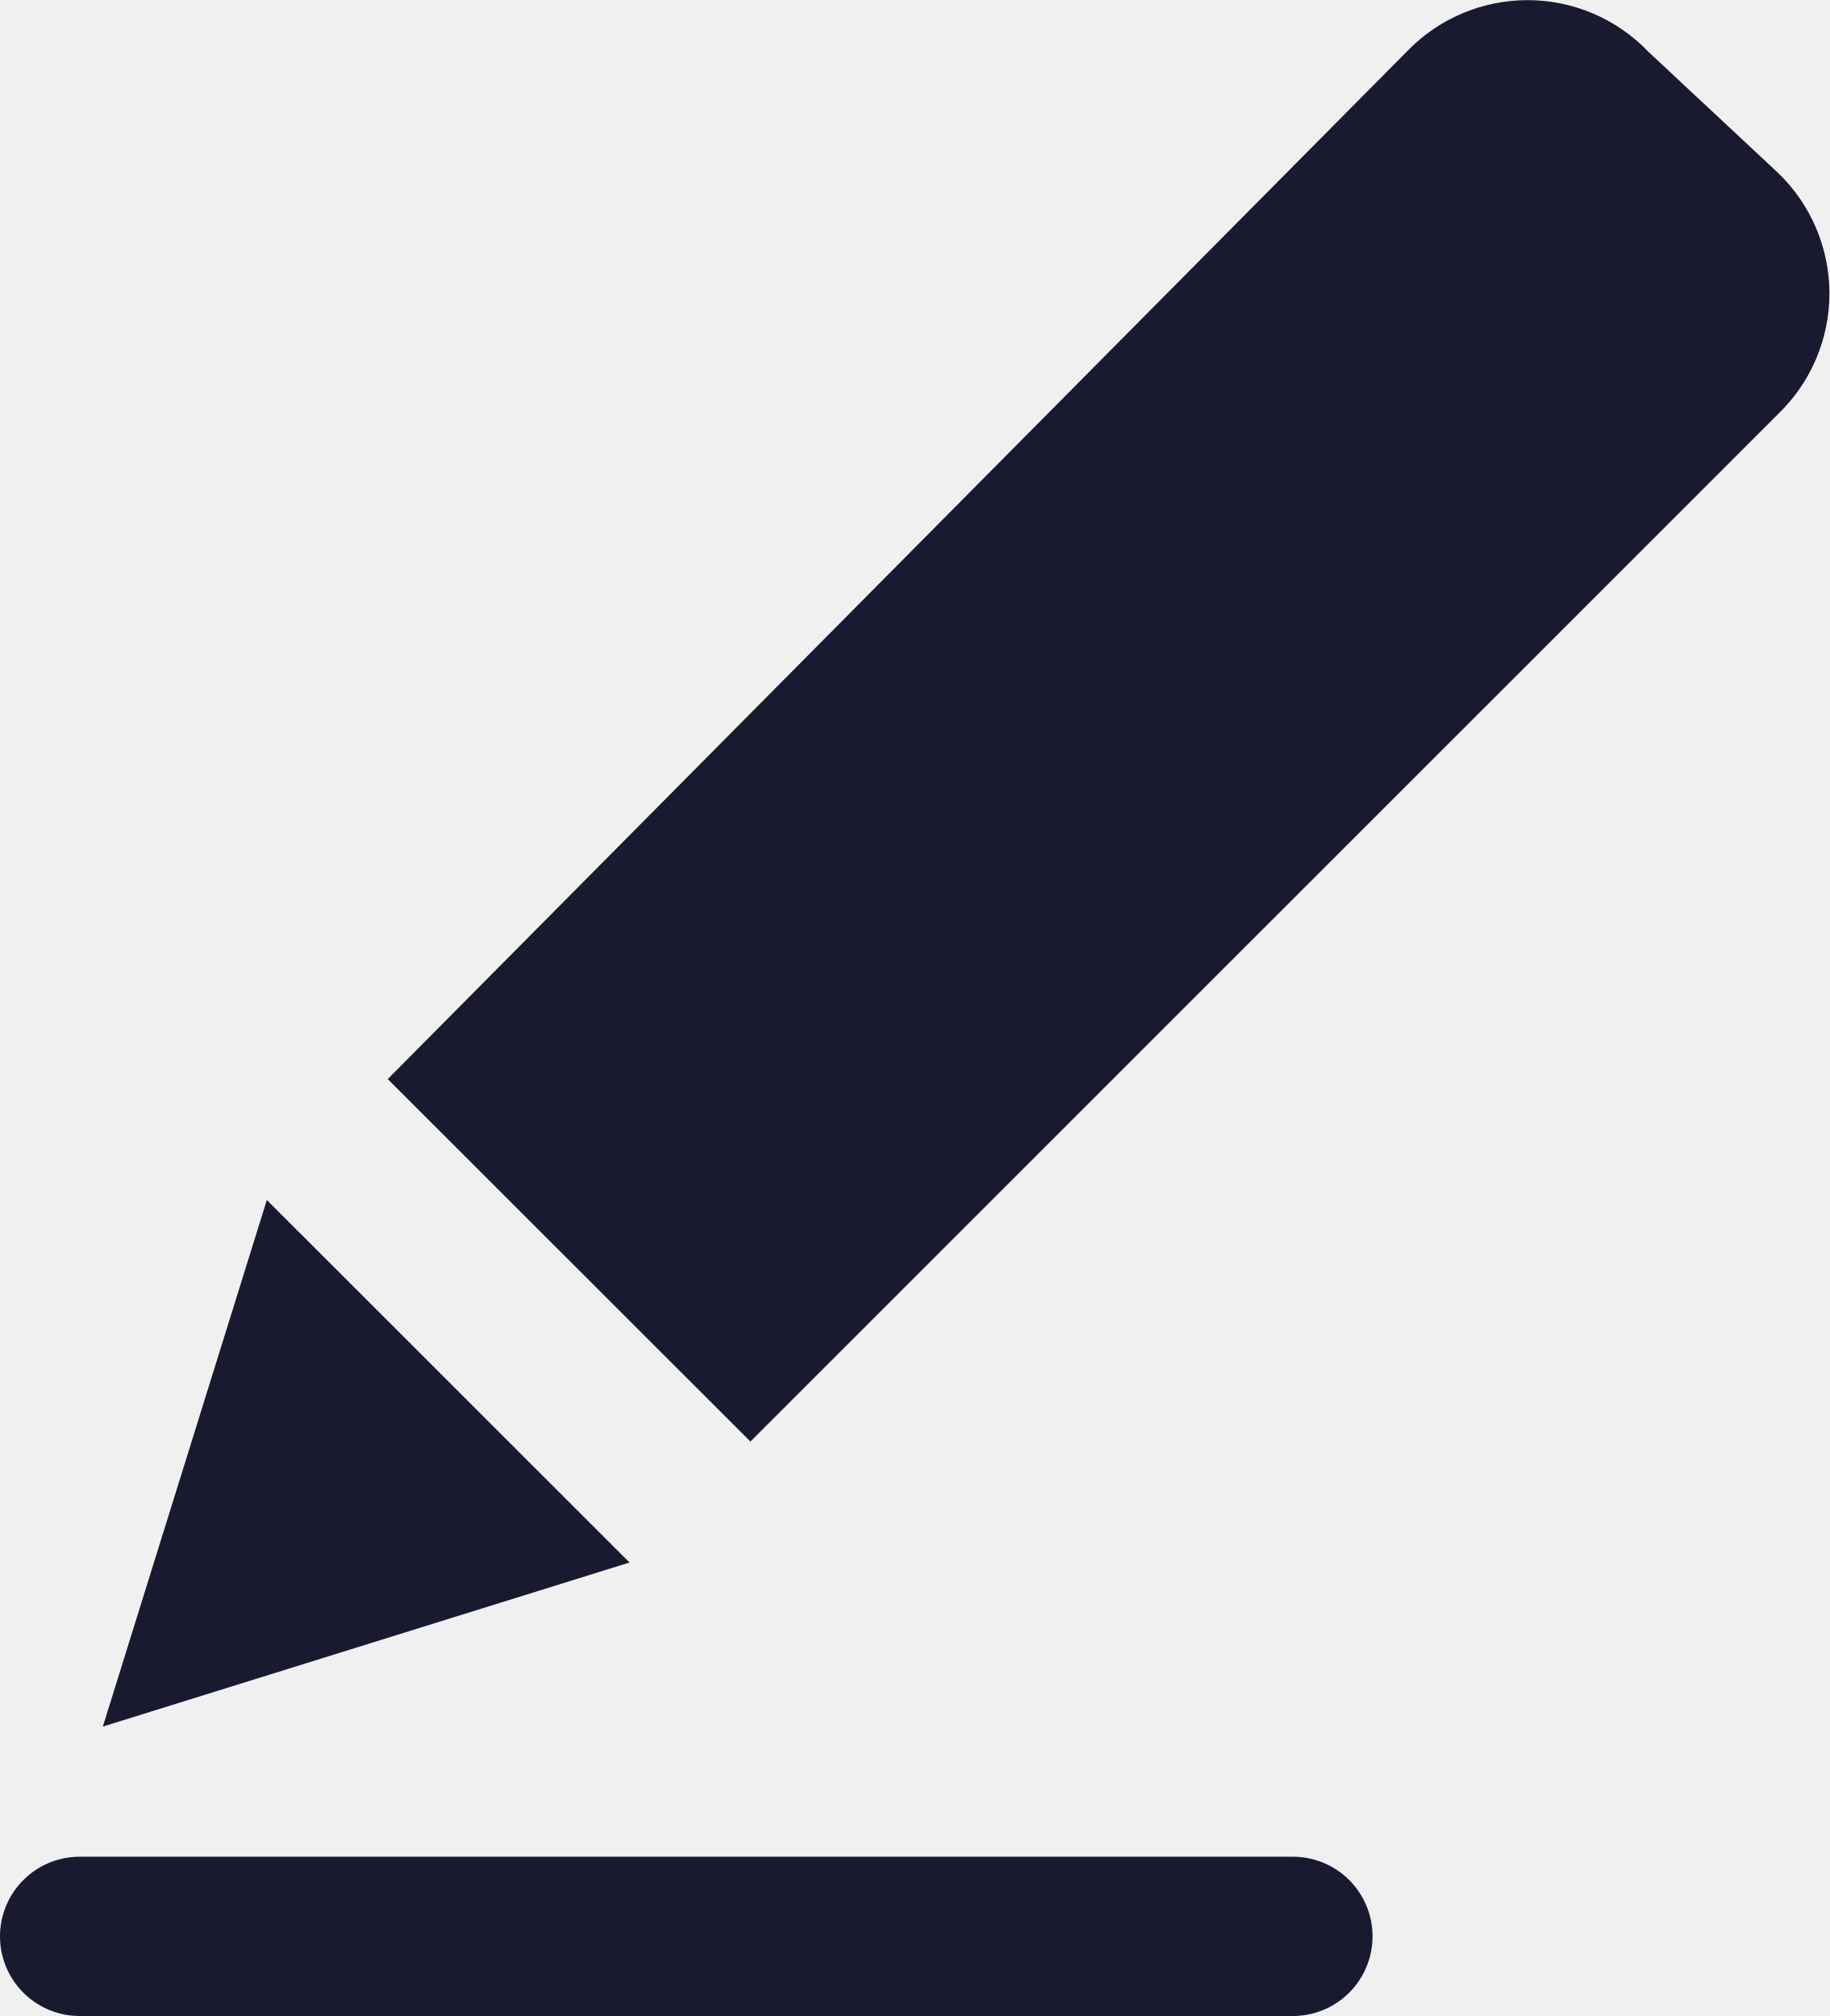
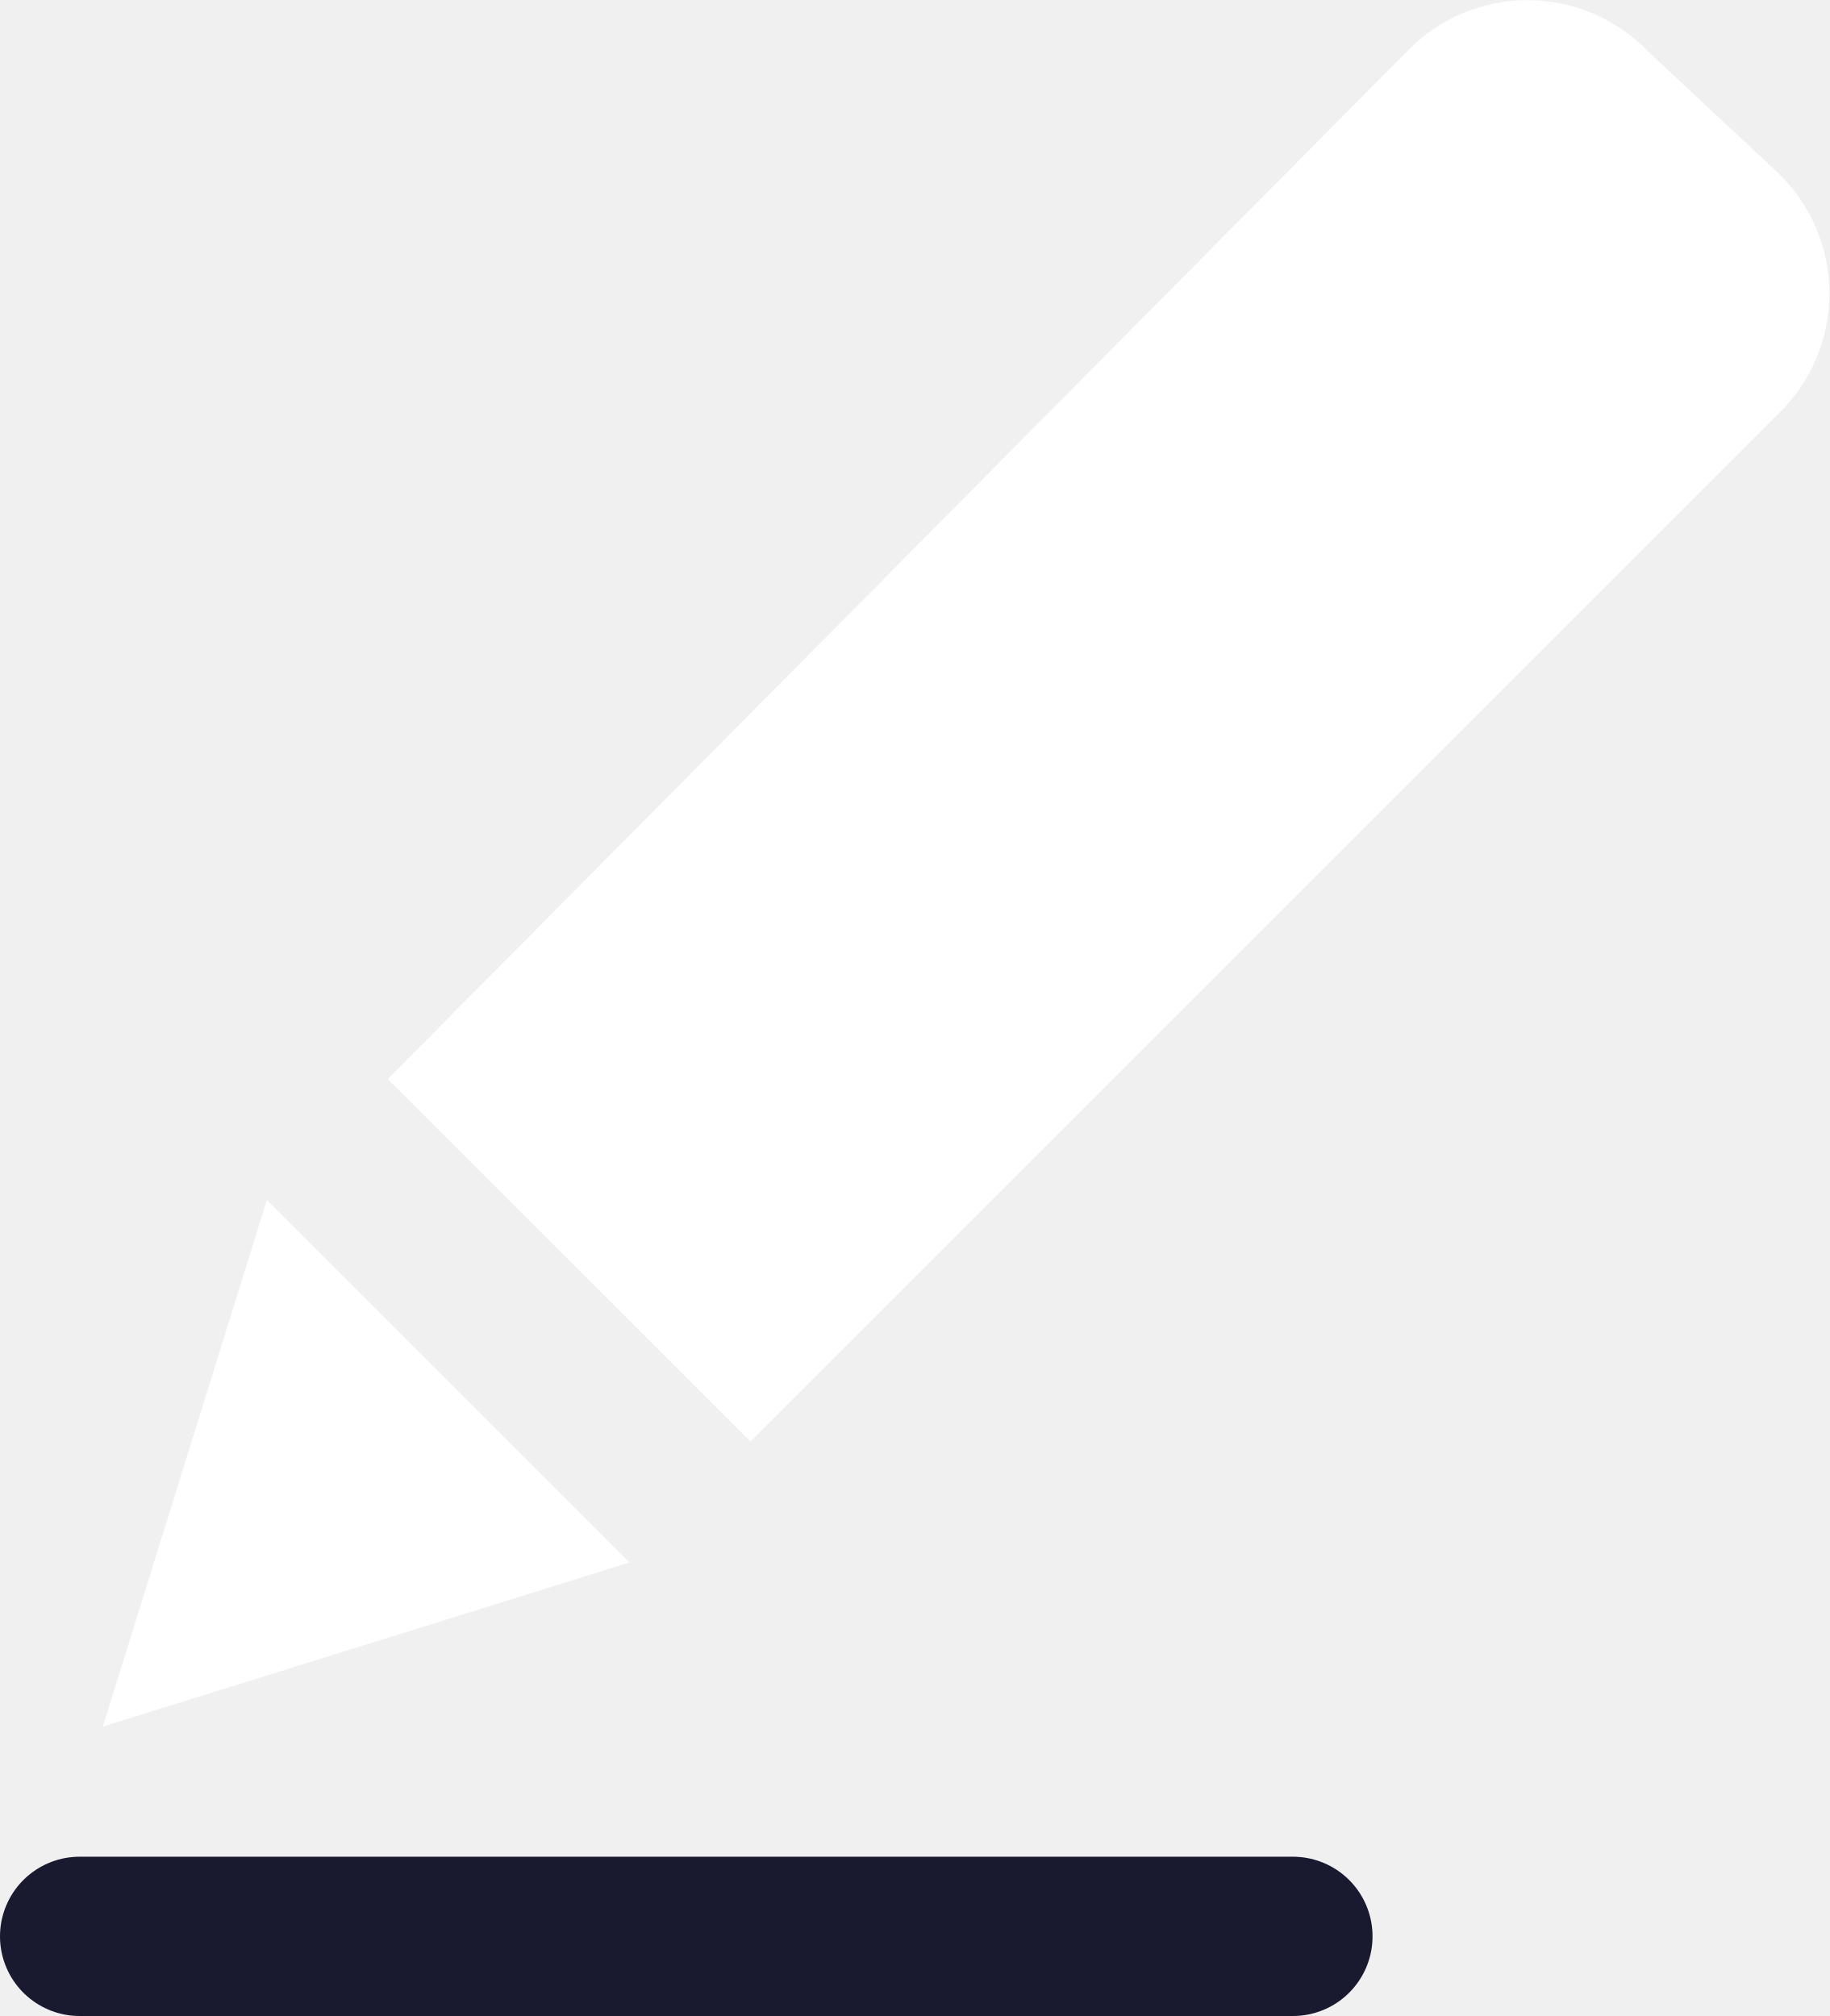
<svg xmlns="http://www.w3.org/2000/svg" width="22.969" height="25.313" viewBox="0 0 22.969 25.313">
  <defs>
    <style>
-             .cls-1{fill:#191a2f}
+             .cls-1{fill:#fff}
        </style>
  </defs>
  <g id="Component_1360_2" transform="translate(1)">
    <g id="pencil" transform="translate(.291)">
      <g id="Group_13623" transform="translate(0 15.067)">
        <g id="Group_13622">
          <path id="Path_22174" d="M2.059 355.84L0 362.452l6.612-2.06z" class="cls-1" transform="translate(0 -355.84)" />
        </g>
      </g>
      <g id="Group_13625" transform="translate(3.577)">
        <g id="Group_13624">
          <path id="Path_22175" d="M101.931 2.168L100.306.65a2.1 2.1 0 0 0-3.035 0L84.48 13.549l4.553 4.551 12.9-12.9a2.1 2.1 0 0 0-.002-3.032z" class="cls-1" transform="translate(-84.48)" />
        </g>
      </g>
    </g>
    <path id="Line_16" fill="none" stroke="#191a2f" stroke-linecap="round" stroke-width="2px" d="M15.231 0L0 0" transform="translate(0 24.313)" />
  </g>
</svg>
